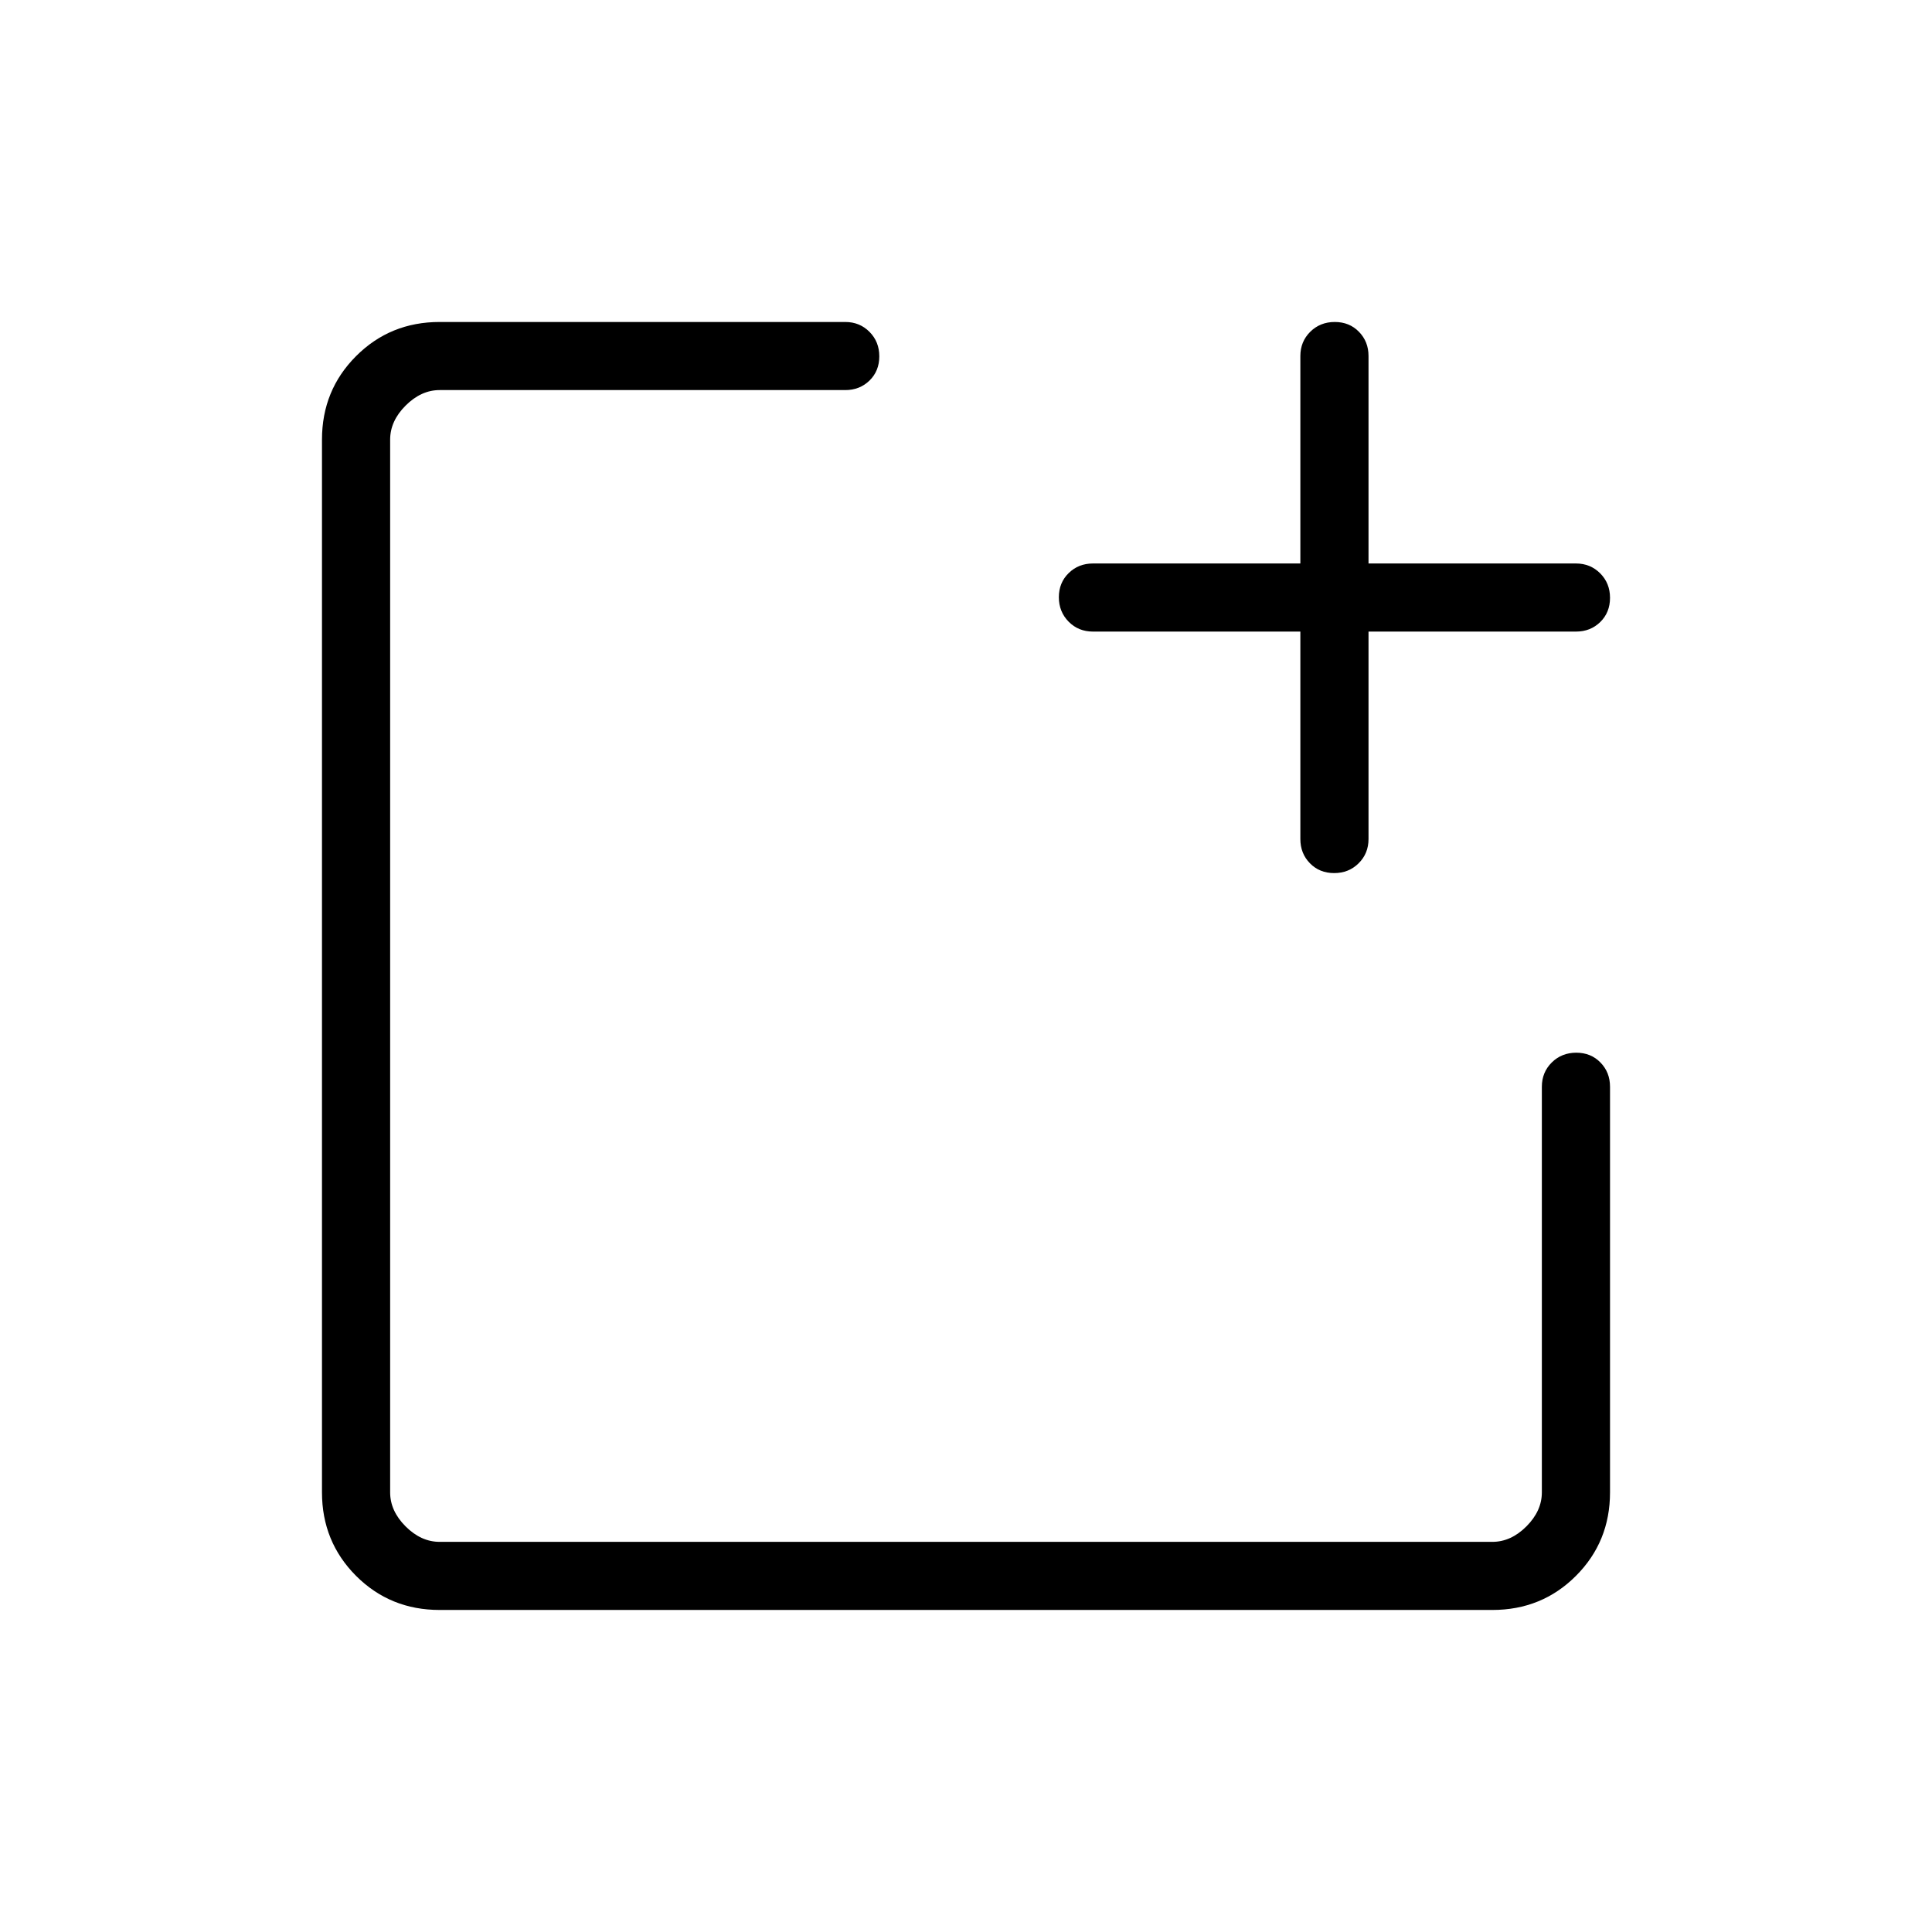
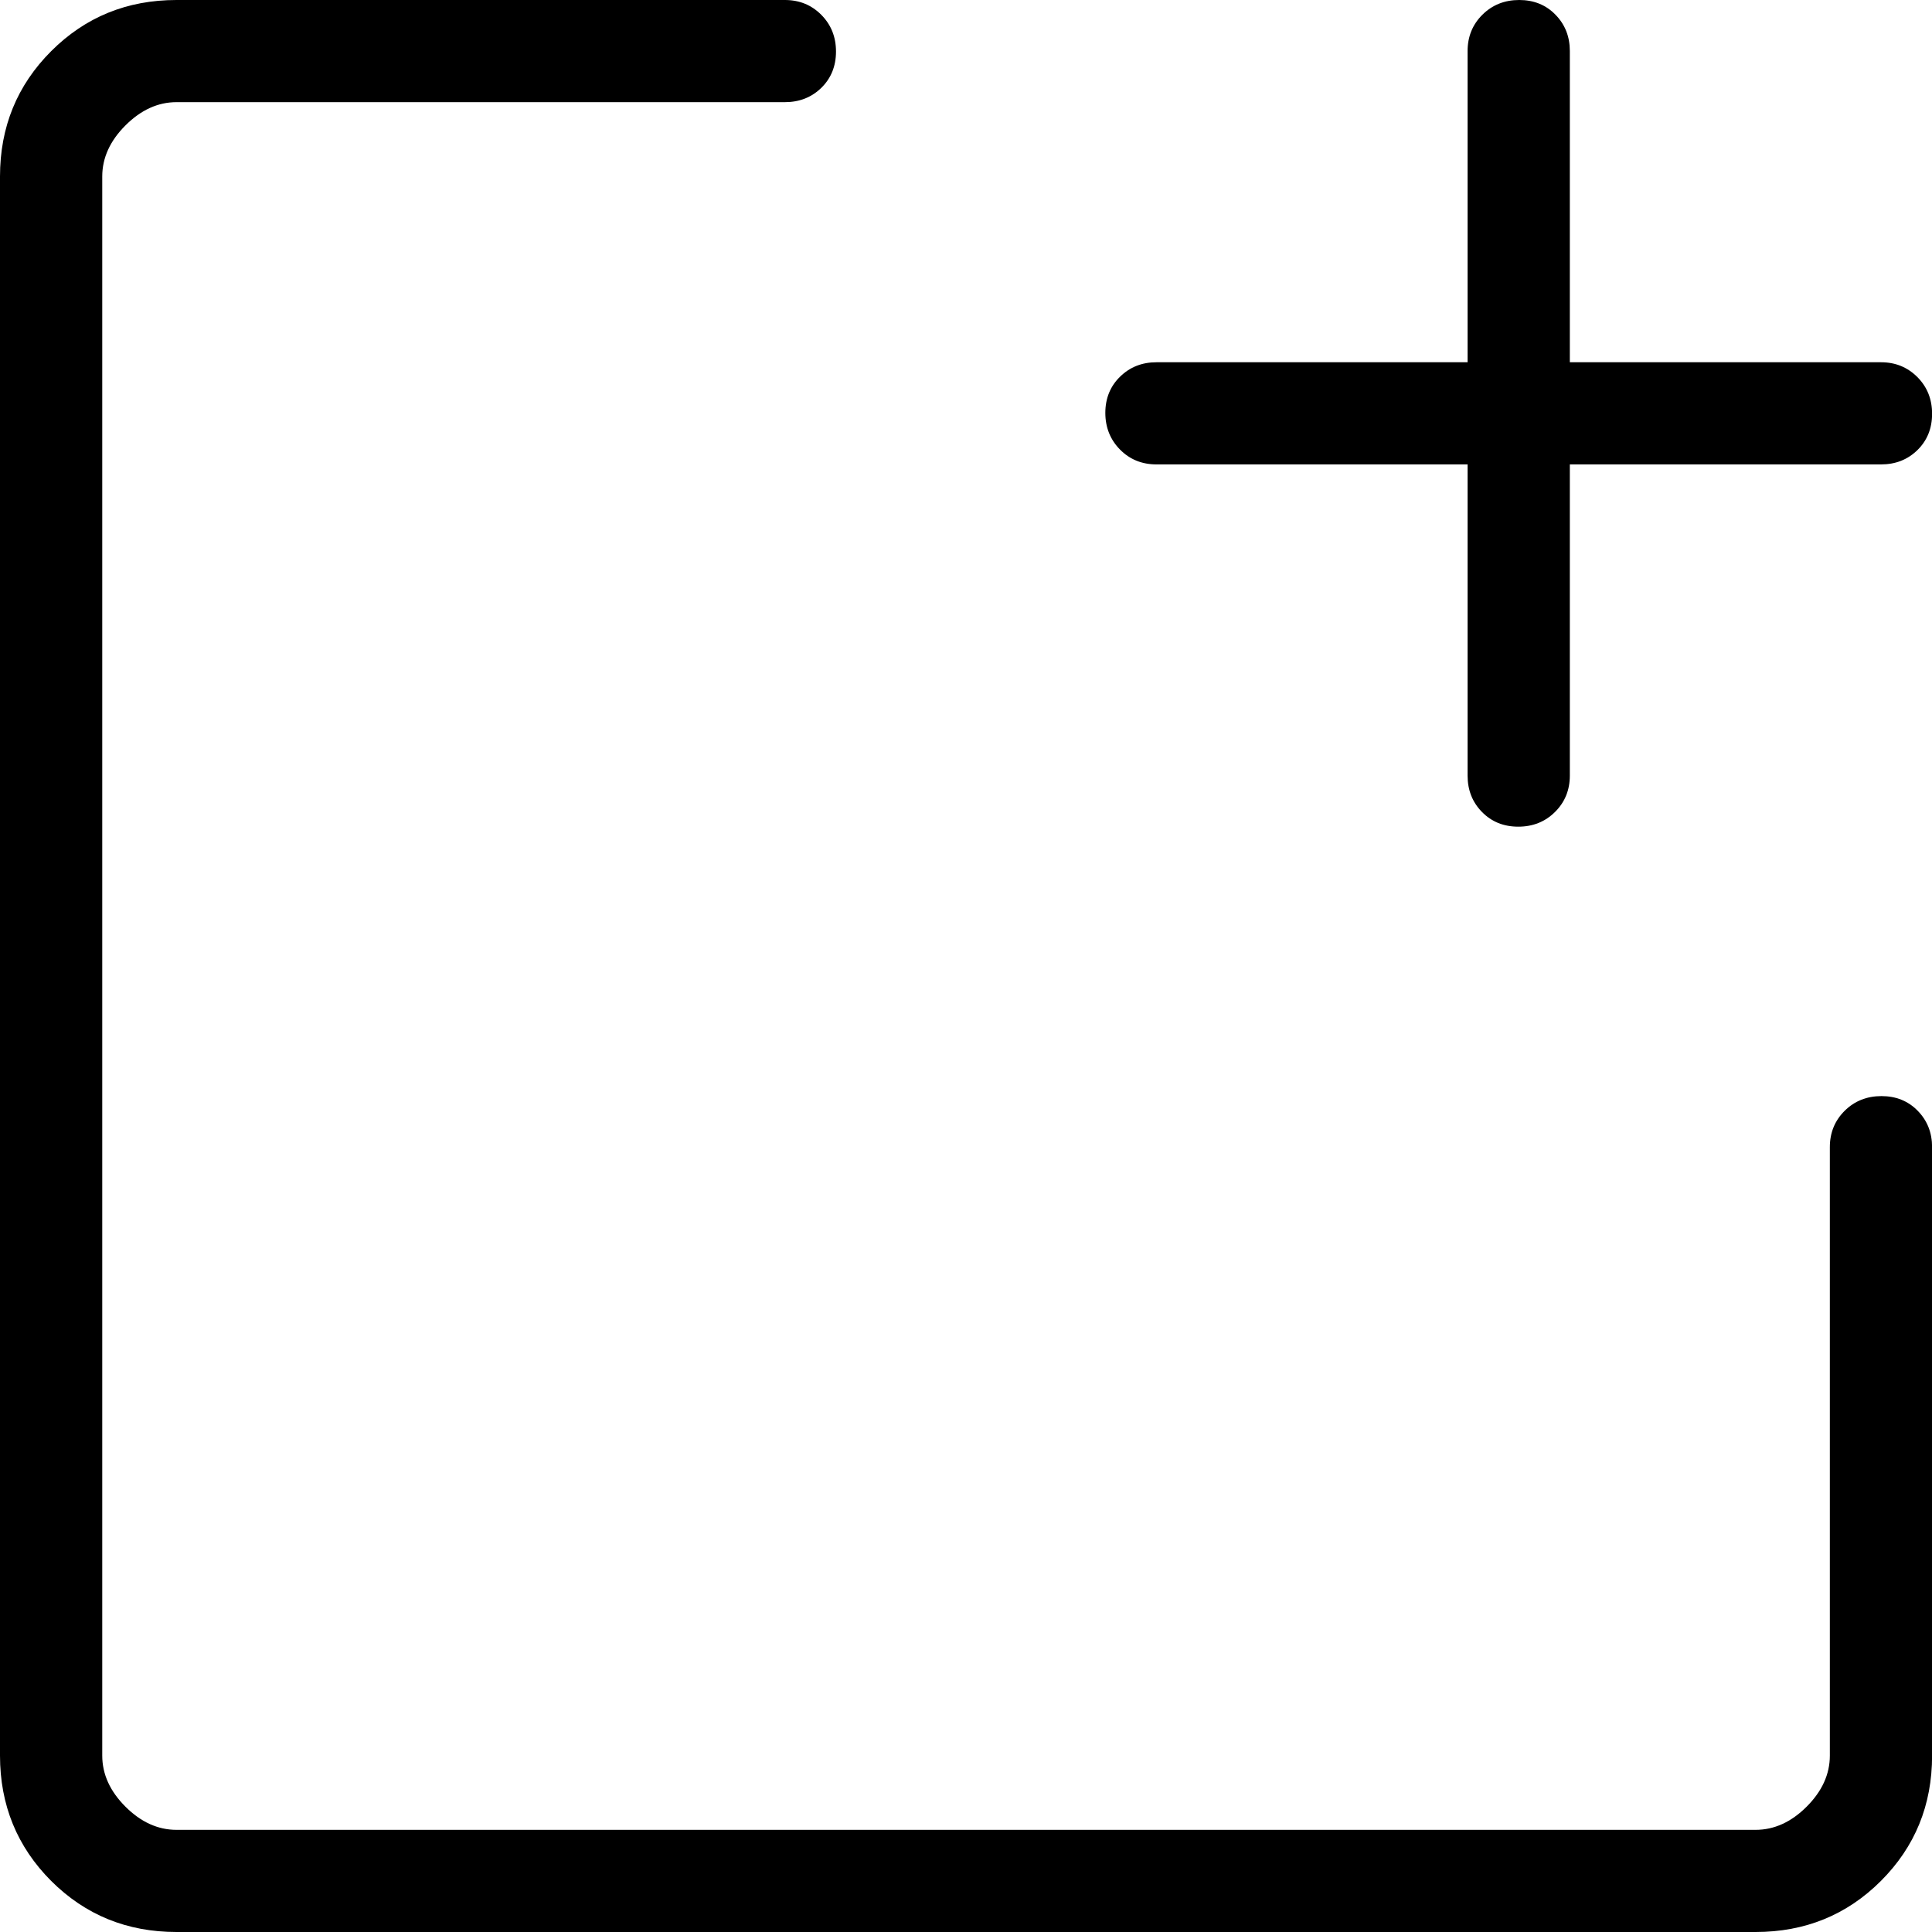
- <svg xmlns="http://www.w3.org/2000/svg" viewBox="0 0 32 32" fill="none">
+ <svg xmlns="http://www.w3.org/2000/svg" viewBox="5.333 5.333 21.333 21.333" fill="none">
  <path d="M7.282 26.666C6.736 26.666 6.275 26.478 5.898 26.102C5.522 25.725 5.333 25.264 5.333 24.718V7.282C5.333 6.735 5.522 6.274 5.898 5.898C6.275 5.521 6.736 5.333 7.282 5.333H14C14.16 5.333 14.294 5.388 14.402 5.497C14.51 5.606 14.564 5.741 14.564 5.902C14.564 6.063 14.51 6.197 14.402 6.303C14.294 6.408 14.16 6.461 14 6.461H7.282C7.077 6.461 6.889 6.547 6.718 6.718C6.547 6.889 6.462 7.077 6.462 7.282V24.718C6.462 24.923 6.547 25.111 6.718 25.282C6.889 25.453 7.077 25.538 7.282 25.538H24.718C24.923 25.538 25.111 25.453 25.282 25.282C25.453 25.111 25.538 24.923 25.538 24.718V18C25.538 17.84 25.593 17.706 25.702 17.598C25.811 17.49 25.947 17.436 26.108 17.436C26.269 17.436 26.403 17.49 26.508 17.598C26.614 17.706 26.667 17.84 26.667 18V24.718C26.667 25.264 26.479 25.725 26.102 26.102C25.726 26.478 25.264 26.666 24.718 26.666H7.282ZM21.538 10.461H18.103C17.943 10.461 17.809 10.407 17.701 10.298C17.593 10.189 17.538 10.053 17.538 9.892C17.538 9.731 17.593 9.597 17.701 9.492C17.809 9.386 17.943 9.333 18.103 9.333H21.538V5.897C21.538 5.737 21.593 5.603 21.702 5.495C21.811 5.387 21.947 5.333 22.108 5.333C22.269 5.333 22.403 5.387 22.508 5.495C22.614 5.603 22.667 5.737 22.667 5.897V9.333H26.103C26.263 9.333 26.396 9.388 26.505 9.497C26.613 9.606 26.667 9.741 26.667 9.902C26.667 10.063 26.613 10.197 26.505 10.303C26.396 10.409 26.263 10.461 26.103 10.461H22.667V13.897C22.667 14.057 22.612 14.191 22.503 14.299C22.394 14.407 22.259 14.461 22.098 14.461C21.936 14.461 21.803 14.407 21.697 14.299C21.591 14.191 21.538 14.057 21.538 13.897V10.461Z" fill="currentColor" />
</svg>
